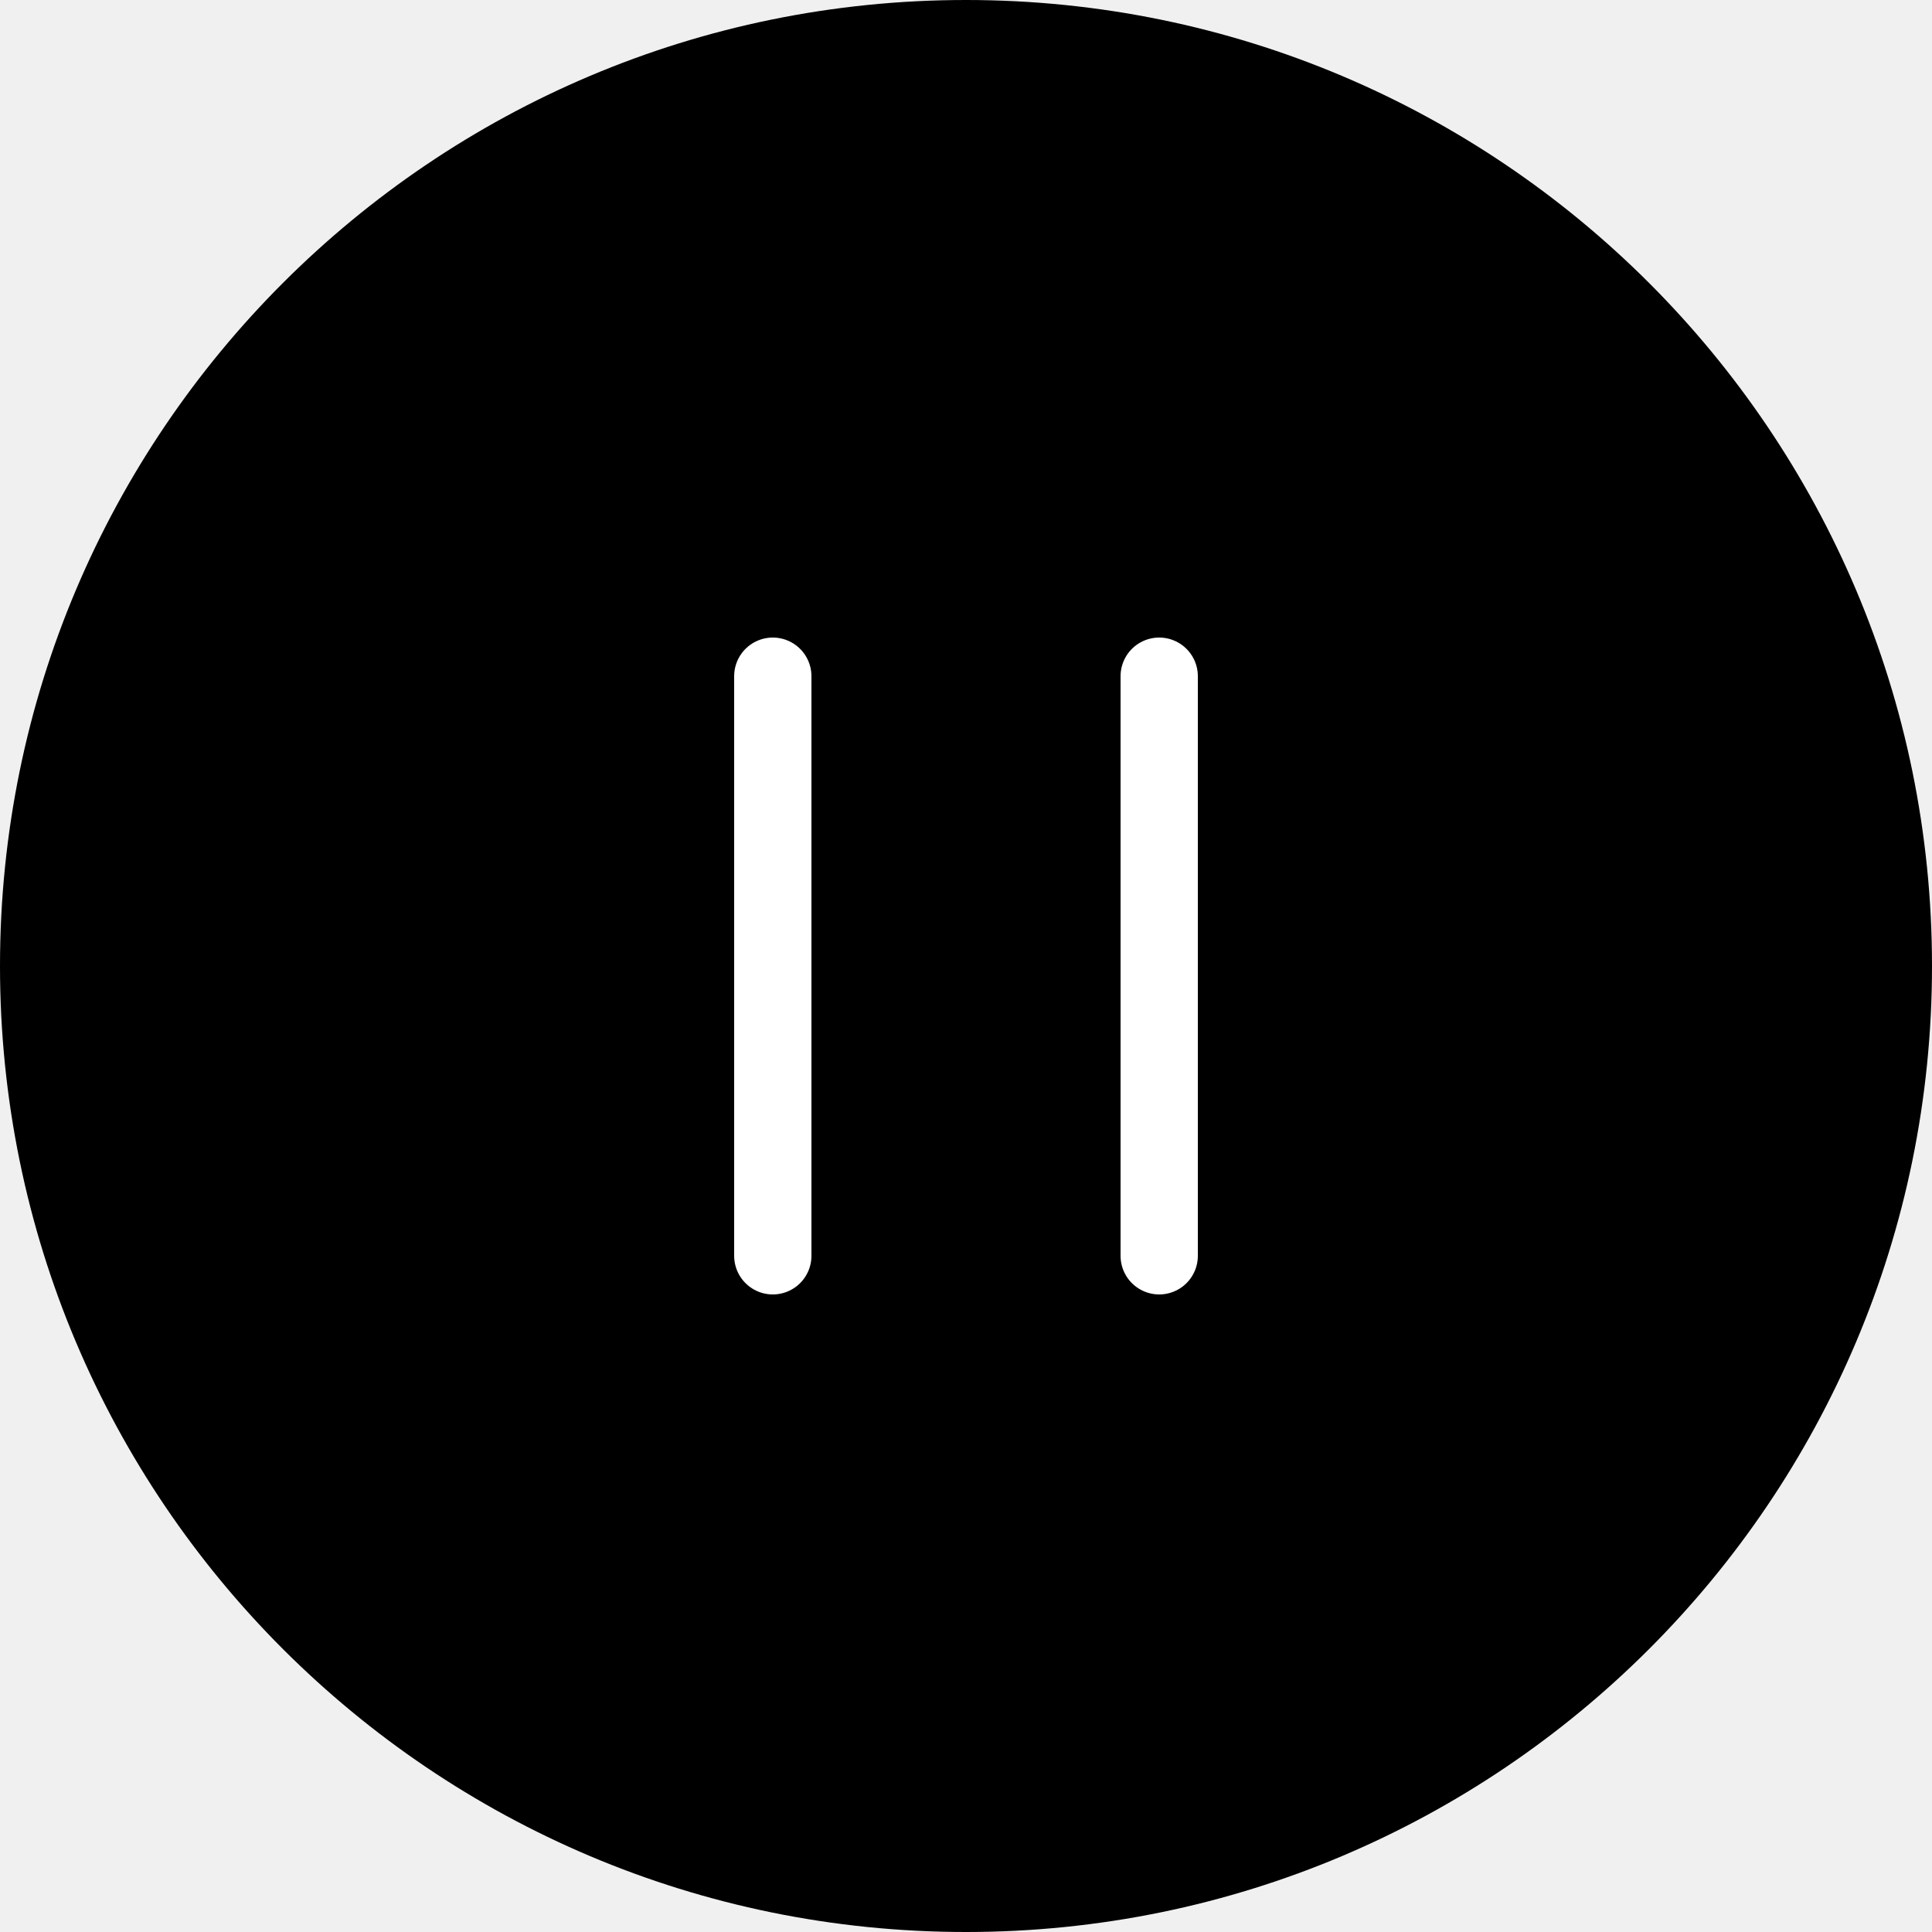
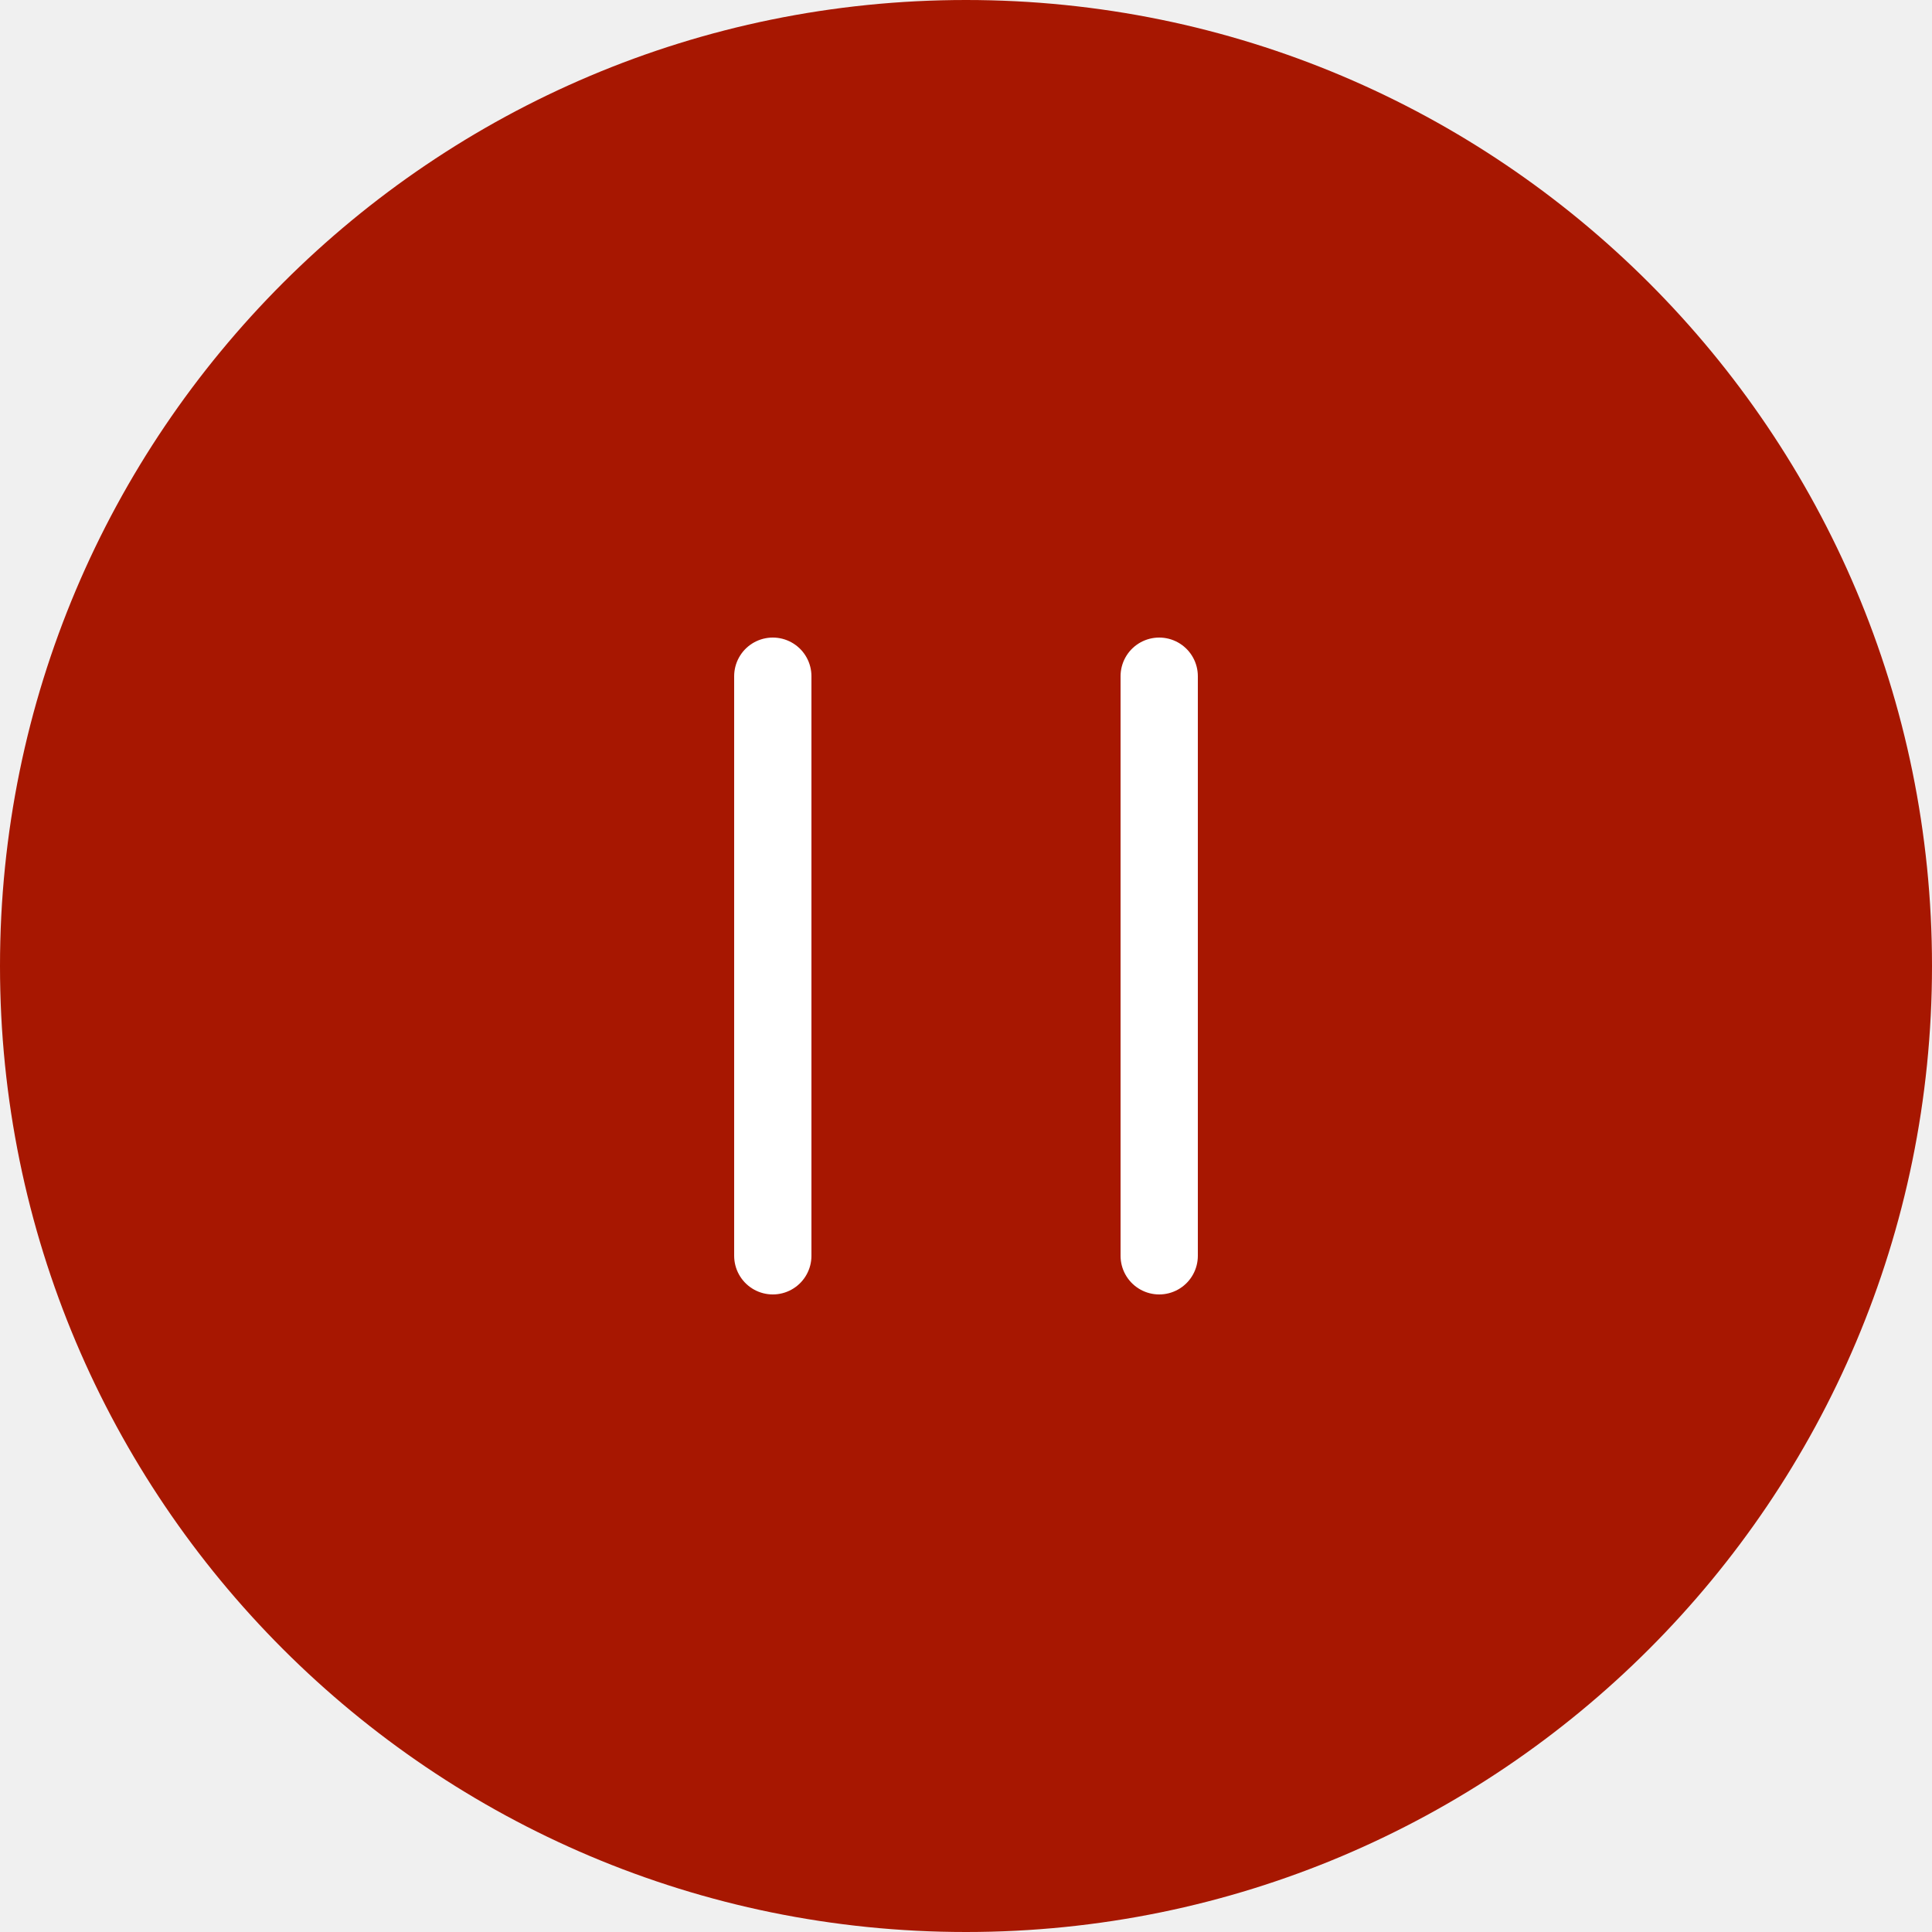
<svg xmlns="http://www.w3.org/2000/svg" width="100" height="100" viewBox="0 0 100 100" fill="none">
-   <path d="M50 100C77.614 100 100 77.614 100 50C100 22.386 77.614 0 50 0C22.386 0 0 22.386 0 50C0 77.614 22.386 100 50 100Z" fill="black" />
+   <path d="M50 100C77.614 100 100 77.614 100 50C100 22.386 77.614 0 50 0C22.386 0 0 22.386 0 50C0 77.614 22.386 100 50 100Z" fill="#a71701" />
  <path d="M40 65V35" stroke="white" stroke-width="4" stroke-linecap="round" stroke-linejoin="round" />
  <path d="M60 65V35" stroke="white" stroke-width="4" stroke-linecap="round" stroke-linejoin="round" />
</svg>
